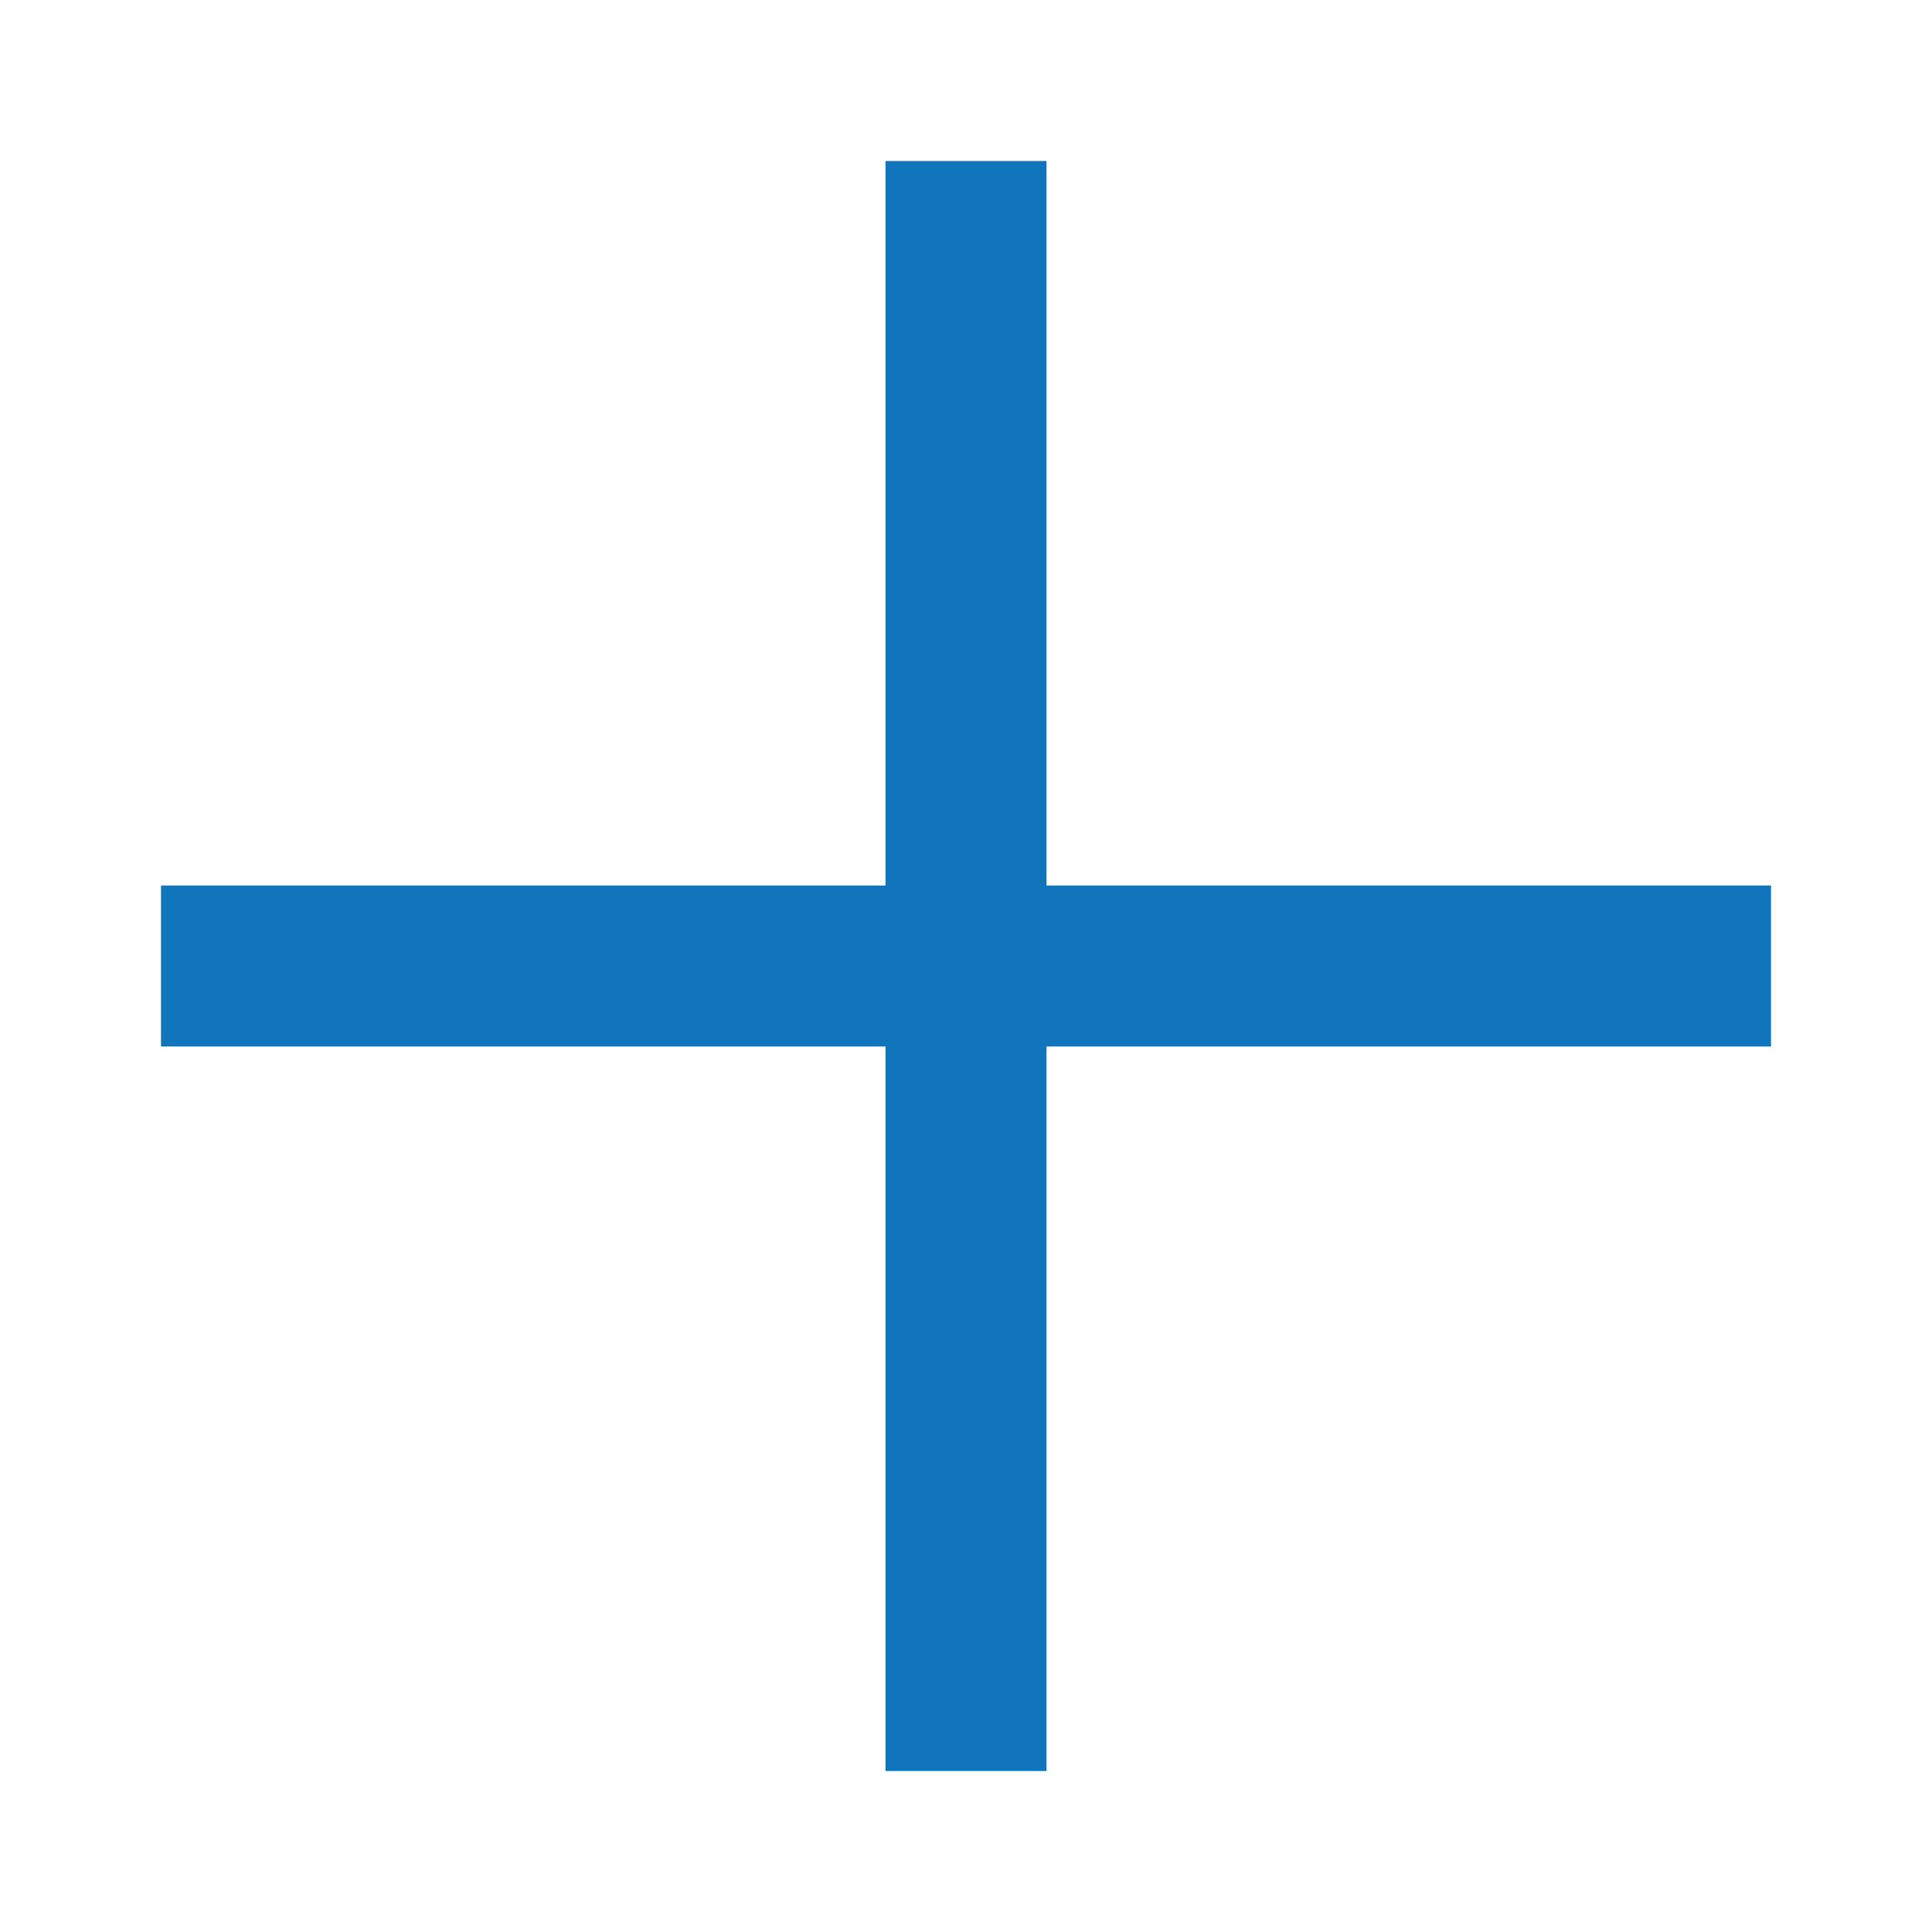
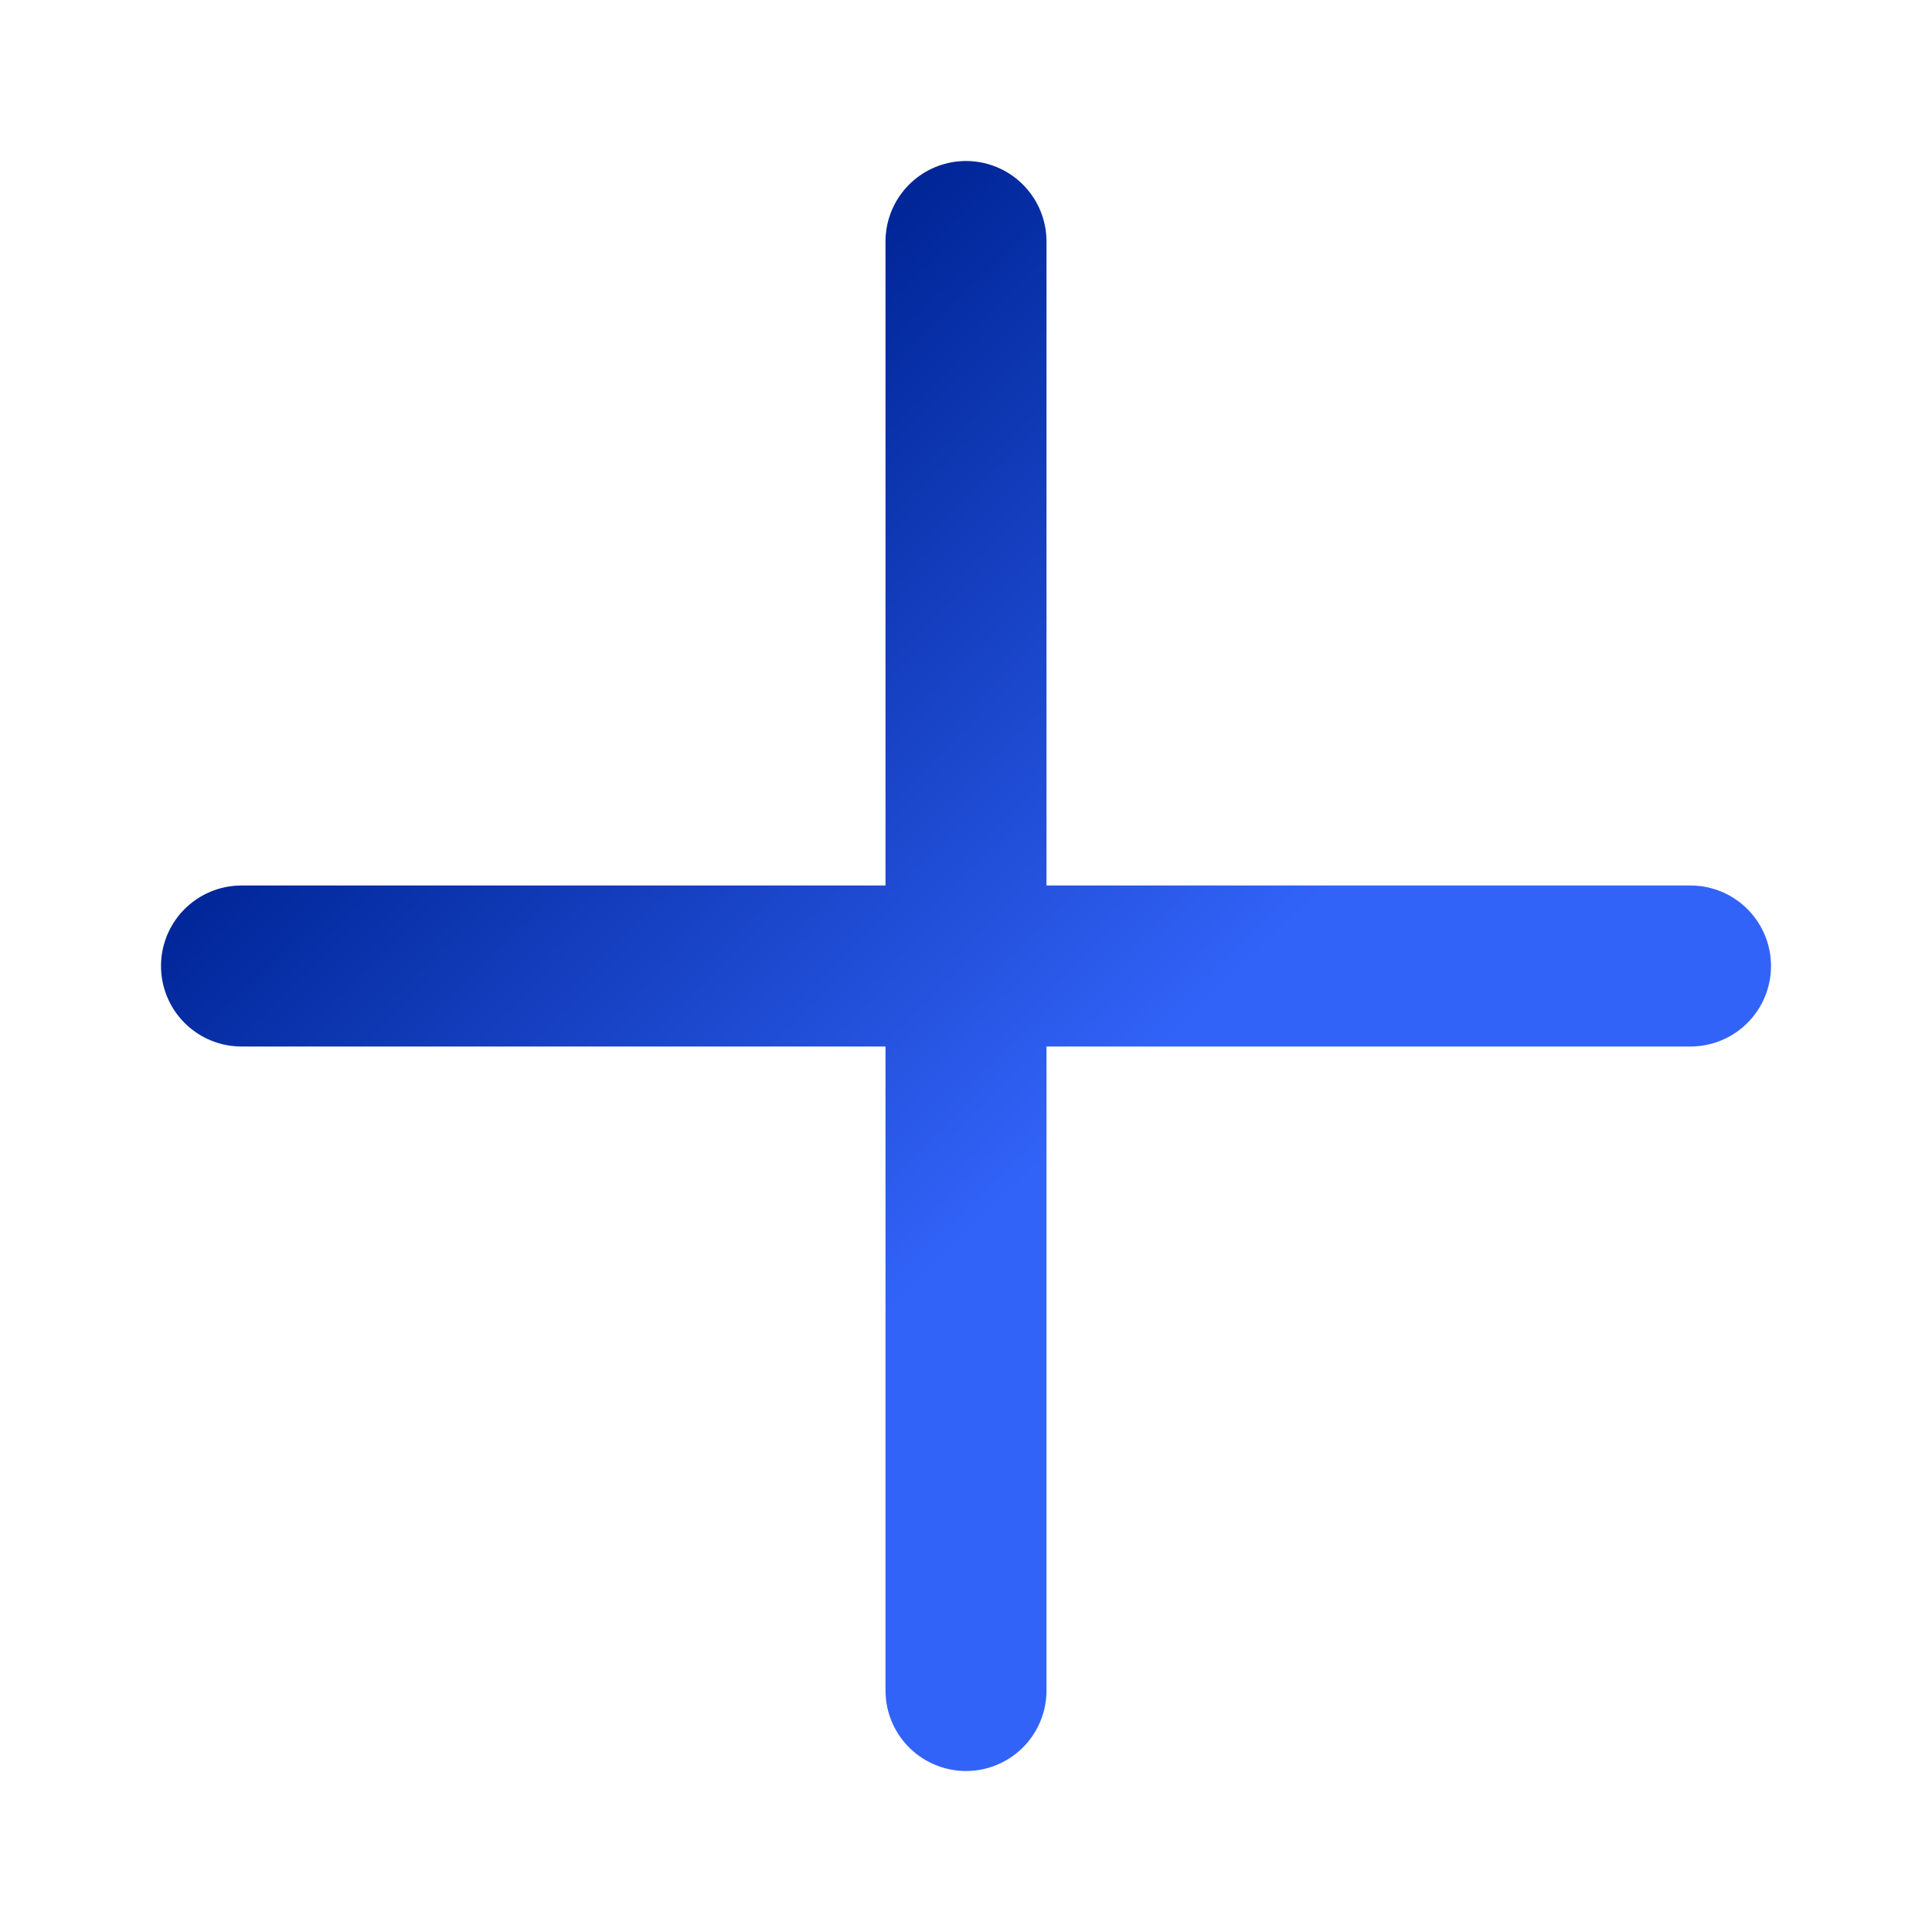
- <svg xmlns="http://www.w3.org/2000/svg" viewBox="0 0 24 24" width="48px" height="48px" fill="#1075bb" fill-rule="evenodd">
-   <path fill-rule="evenodd" d="M 11 2 L 11 11 L 2 11 L 2 13 L 11 13 L 11 22 L 13 22 L 13 13 L 22 13 L 22 11 L 13 11 L 13 2 Z" />
+ <svg xmlns="http://www.w3.org/2000/svg" width="24" height="24" viewBox="0 0 24 24" fill="none">
+   <path d="M3 12H21M12 3V21" stroke="url(#paint0_linear_14531_301)" stroke-width="2" stroke-linecap="round" stroke-linejoin="round" />
+   <defs>
+     <linearGradient id="paint0_linear_14531_301" x1="10.8" y1="3" x2="17.586" y2="10.015" gradientUnits="userSpaceOnUse">
+       <stop stop-color="#002698" />
+       <stop offset="1" stop-color="#3263F8" />
+     </linearGradient>
+   </defs>
</svg>
